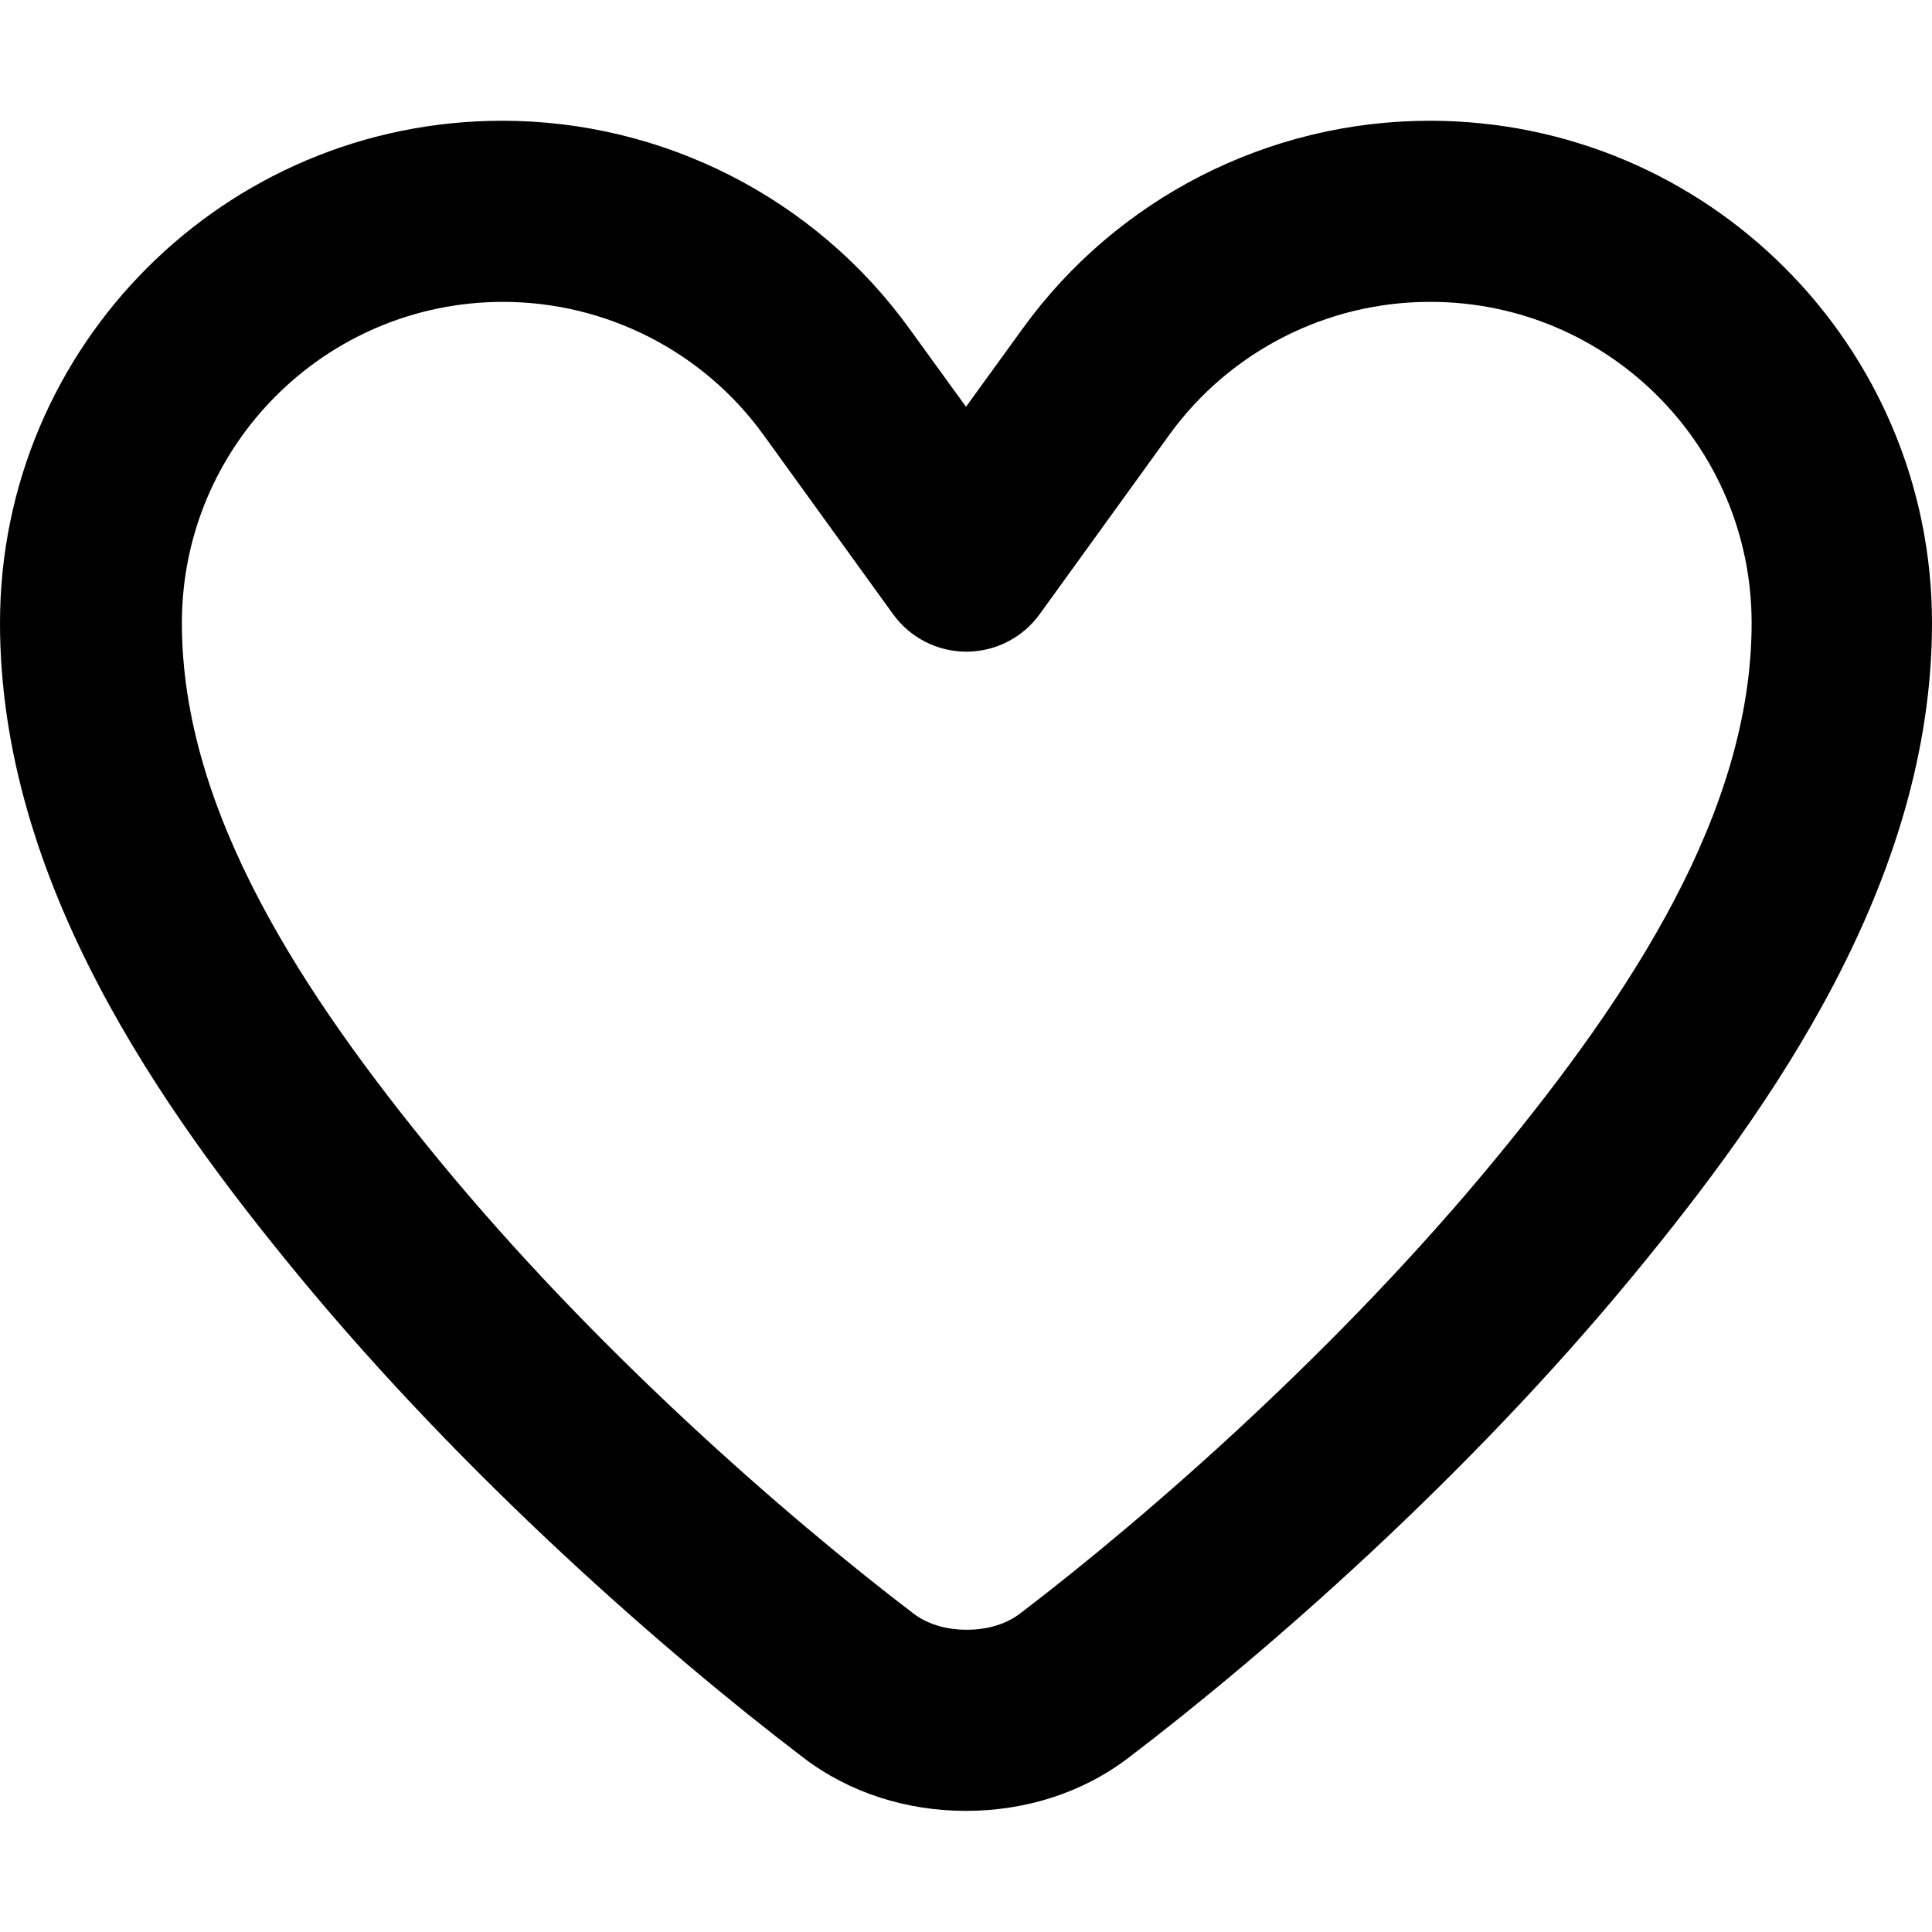
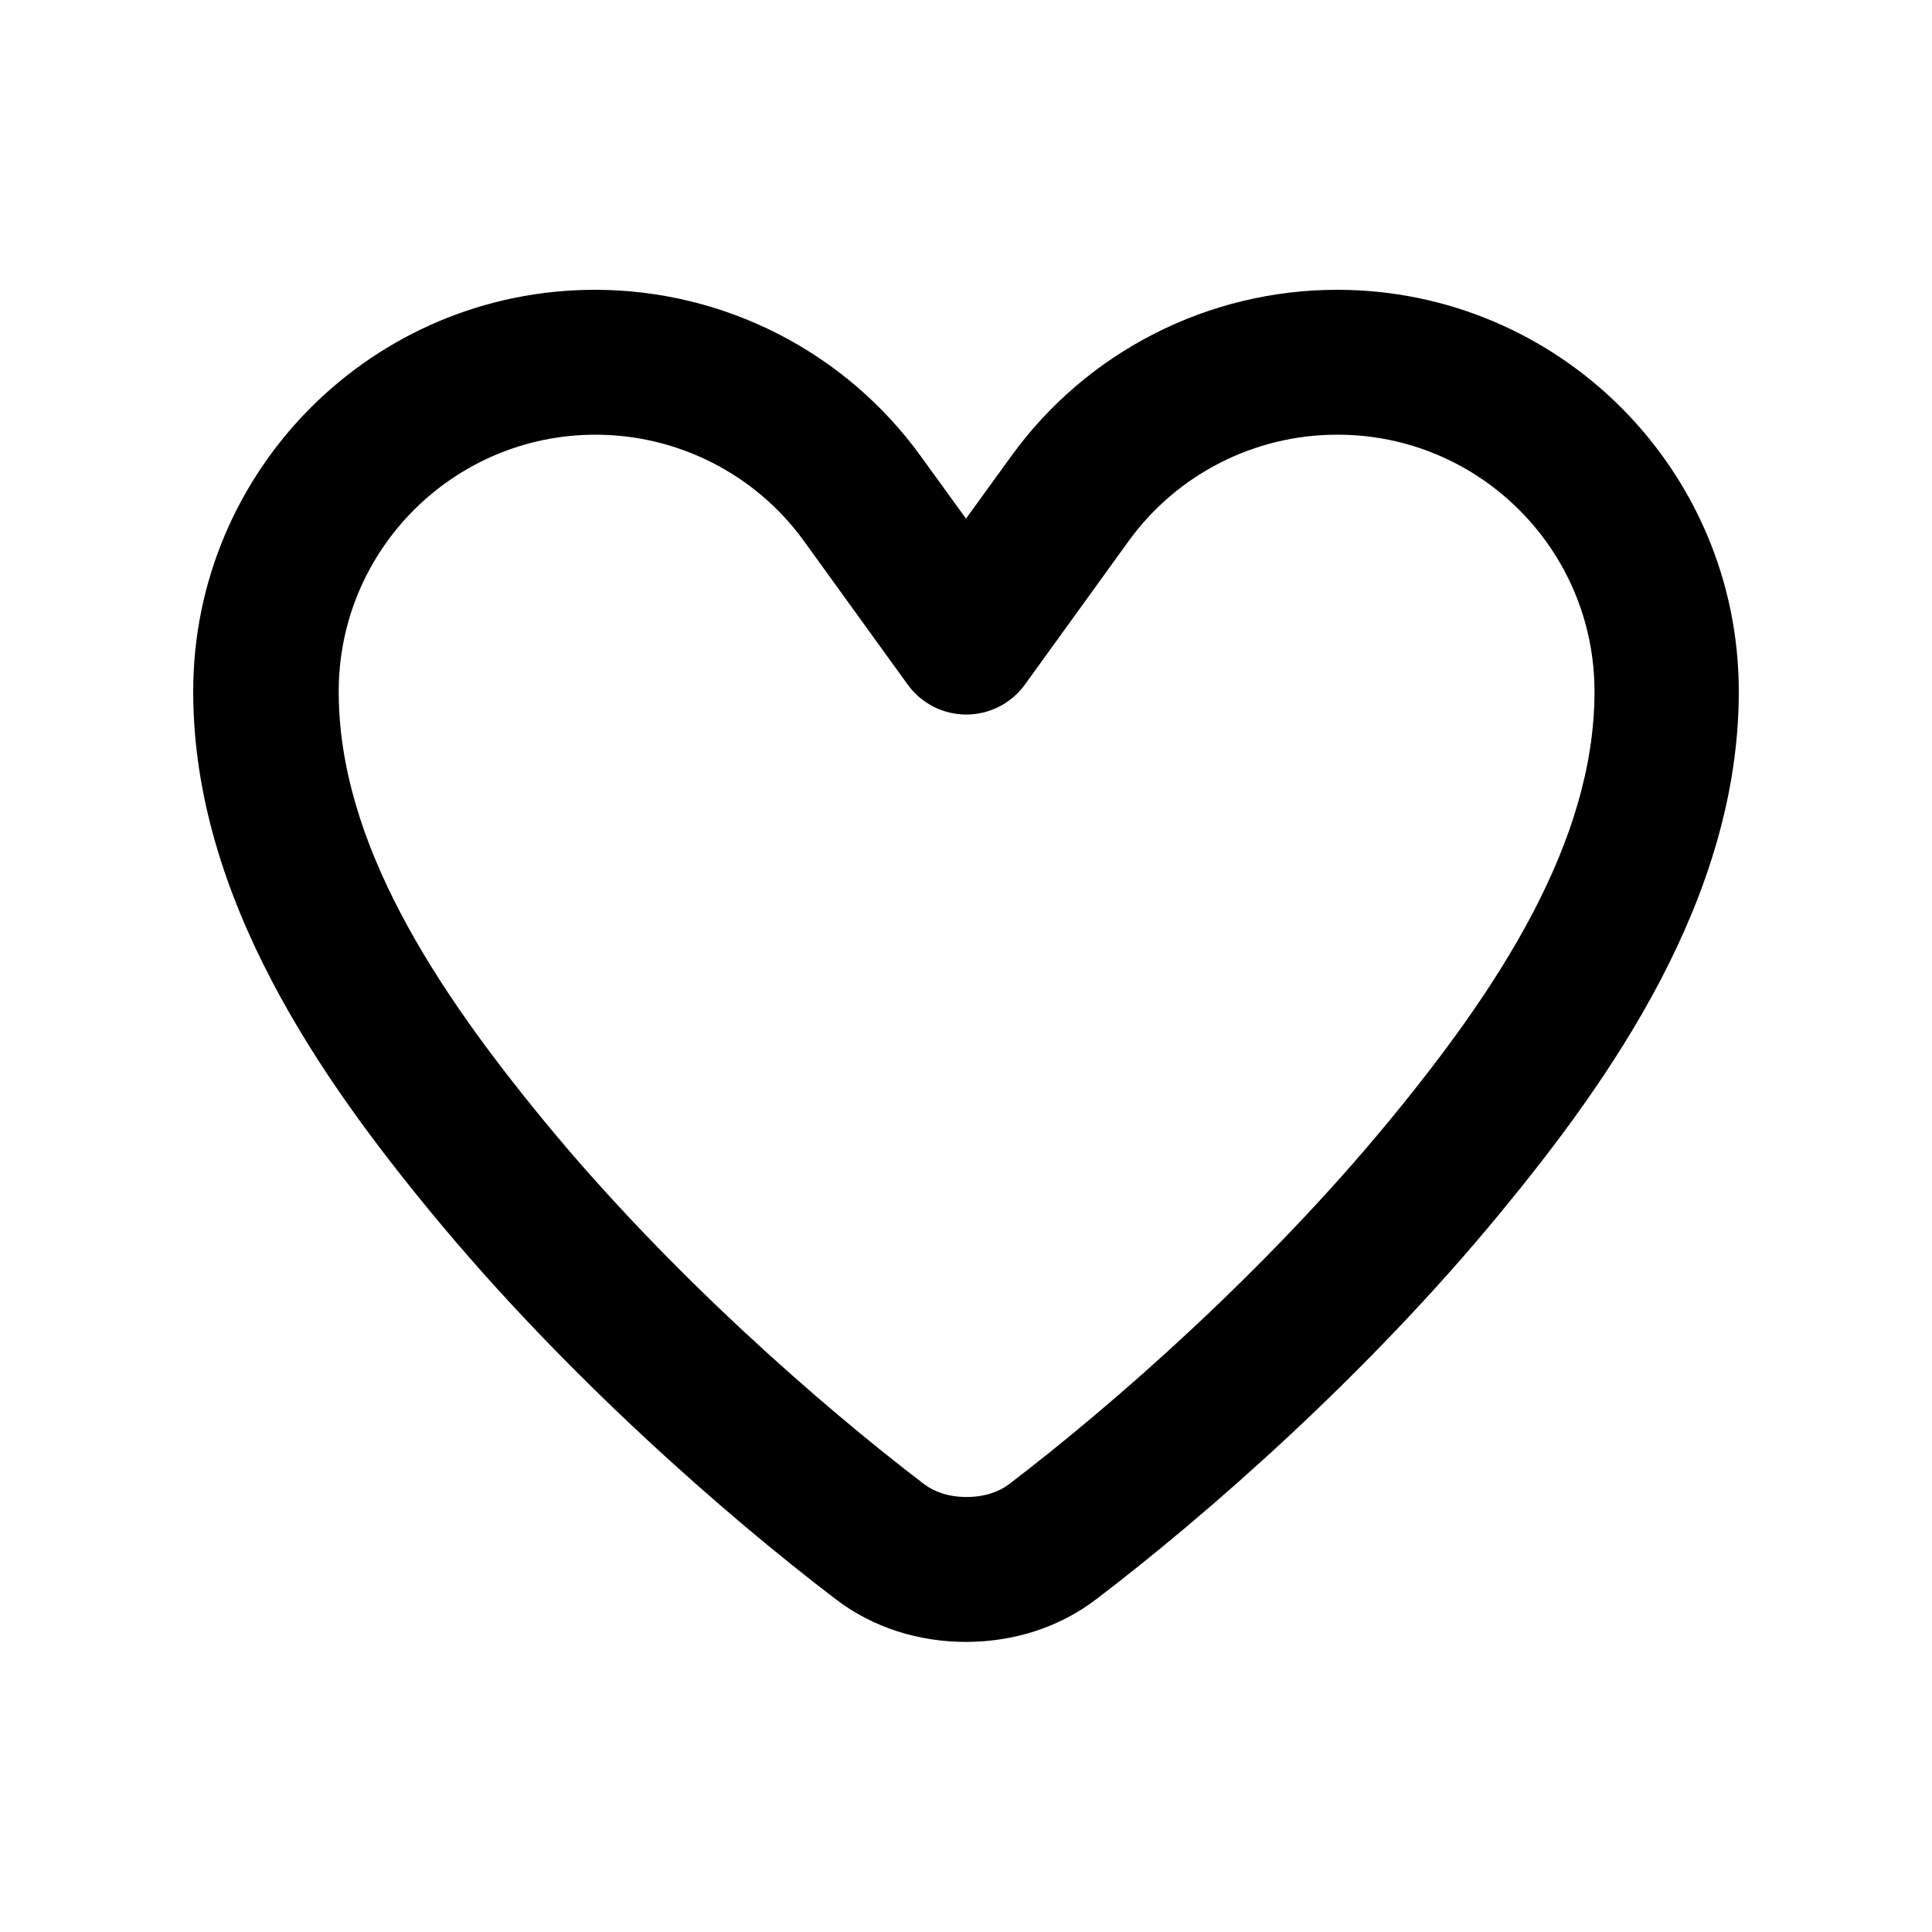
- <svg xmlns="http://www.w3.org/2000/svg" viewBox="0 0 512 512">
-   <path fill="currentColor" d="M378.9 80c-27.3 0-53 13.1-69 35.2l-34.4 47.6c-4.5 6.2-11.7 9.9-19.4 9.9s-14.9-3.7-19.4-9.9l-34.4-47.6c-16-22.1-41.7-35.2-69-35.2-47 0-85.1 38.1-85.1 85.1 0 49.9 32 98.4 68.1 142.3 41.1 50 91.4 94 125.9 120.3 3.2 2.4 7.9 4.2 14 4.2s10.8-1.8 14-4.2c34.5-26.3 84.8-70.4 125.9-120.3 36.2-43.9 68.1-92.4 68.1-142.3 0-47-38.1-85.1-85.1-85.1zM271 87.1c25-34.6 65.2-55.1 107.9-55.1 73.5 0 133.1 59.6 133.1 133.1 0 68.6-42.9 128.9-79.1 172.8-44.1 53.6-97.3 100.1-133.8 127.9-12.3 9.4-27.5 14.1-43.1 14.1s-30.8-4.7-43.1-14.1C176.4 438 123.2 391.5 79.1 338 42.9 294.1 0 233.7 0 165.1 0 91.6 59.6 32 133.1 32 175.8 32 216 52.5 241 87.1l15 20.7 15-20.7z" />
+ <svg xmlns="http://www.w3.org/2000/svg" viewBox="0 0 640 640">
+   <path fill="currentColor" d="M442.9 144C415.6 144 389.9 157.1 373.9 179.2L339.5 226.8C335 233 327.8 236.7 320.1 236.7C312.4 236.7 305.2 233 300.7 226.8L266.3 179.2C250.3 157.1 224.6 144 197.3 144C150.3 144 112.2 182.1 112.2 229.1C112.2 279 144.2 327.5 180.3 371.4C221.4 421.4 271.7 465.4 306.2 491.7C309.4 494.1 314.1 495.9 320.2 495.9C326.3 495.9 331 494.1 334.2 491.7C368.7 465.4 419 421.3 460.1 371.4C496.3 327.5 528.2 279 528.2 229.1C528.2 182.1 490.1 144 443.1 144zM335 151.1C360 116.5 400.2 96 442.9 96C516.4 96 576 155.6 576 229.1C576 297.7 533.1 358 496.9 401.9C452.8 455.5 399.6 502 363.1 529.8C350.8 539.2 335.6 543.9 320 543.9C304.4 543.9 289.2 539.2 276.9 529.8C240.4 502 187.2 455.5 143.1 402C106.9 358.1 64 297.7 64 229.1C64 155.6 123.6 96 197.1 96C239.8 96 280 116.5 305 151.1L320 171.8L335 151.1z" />
</svg>
